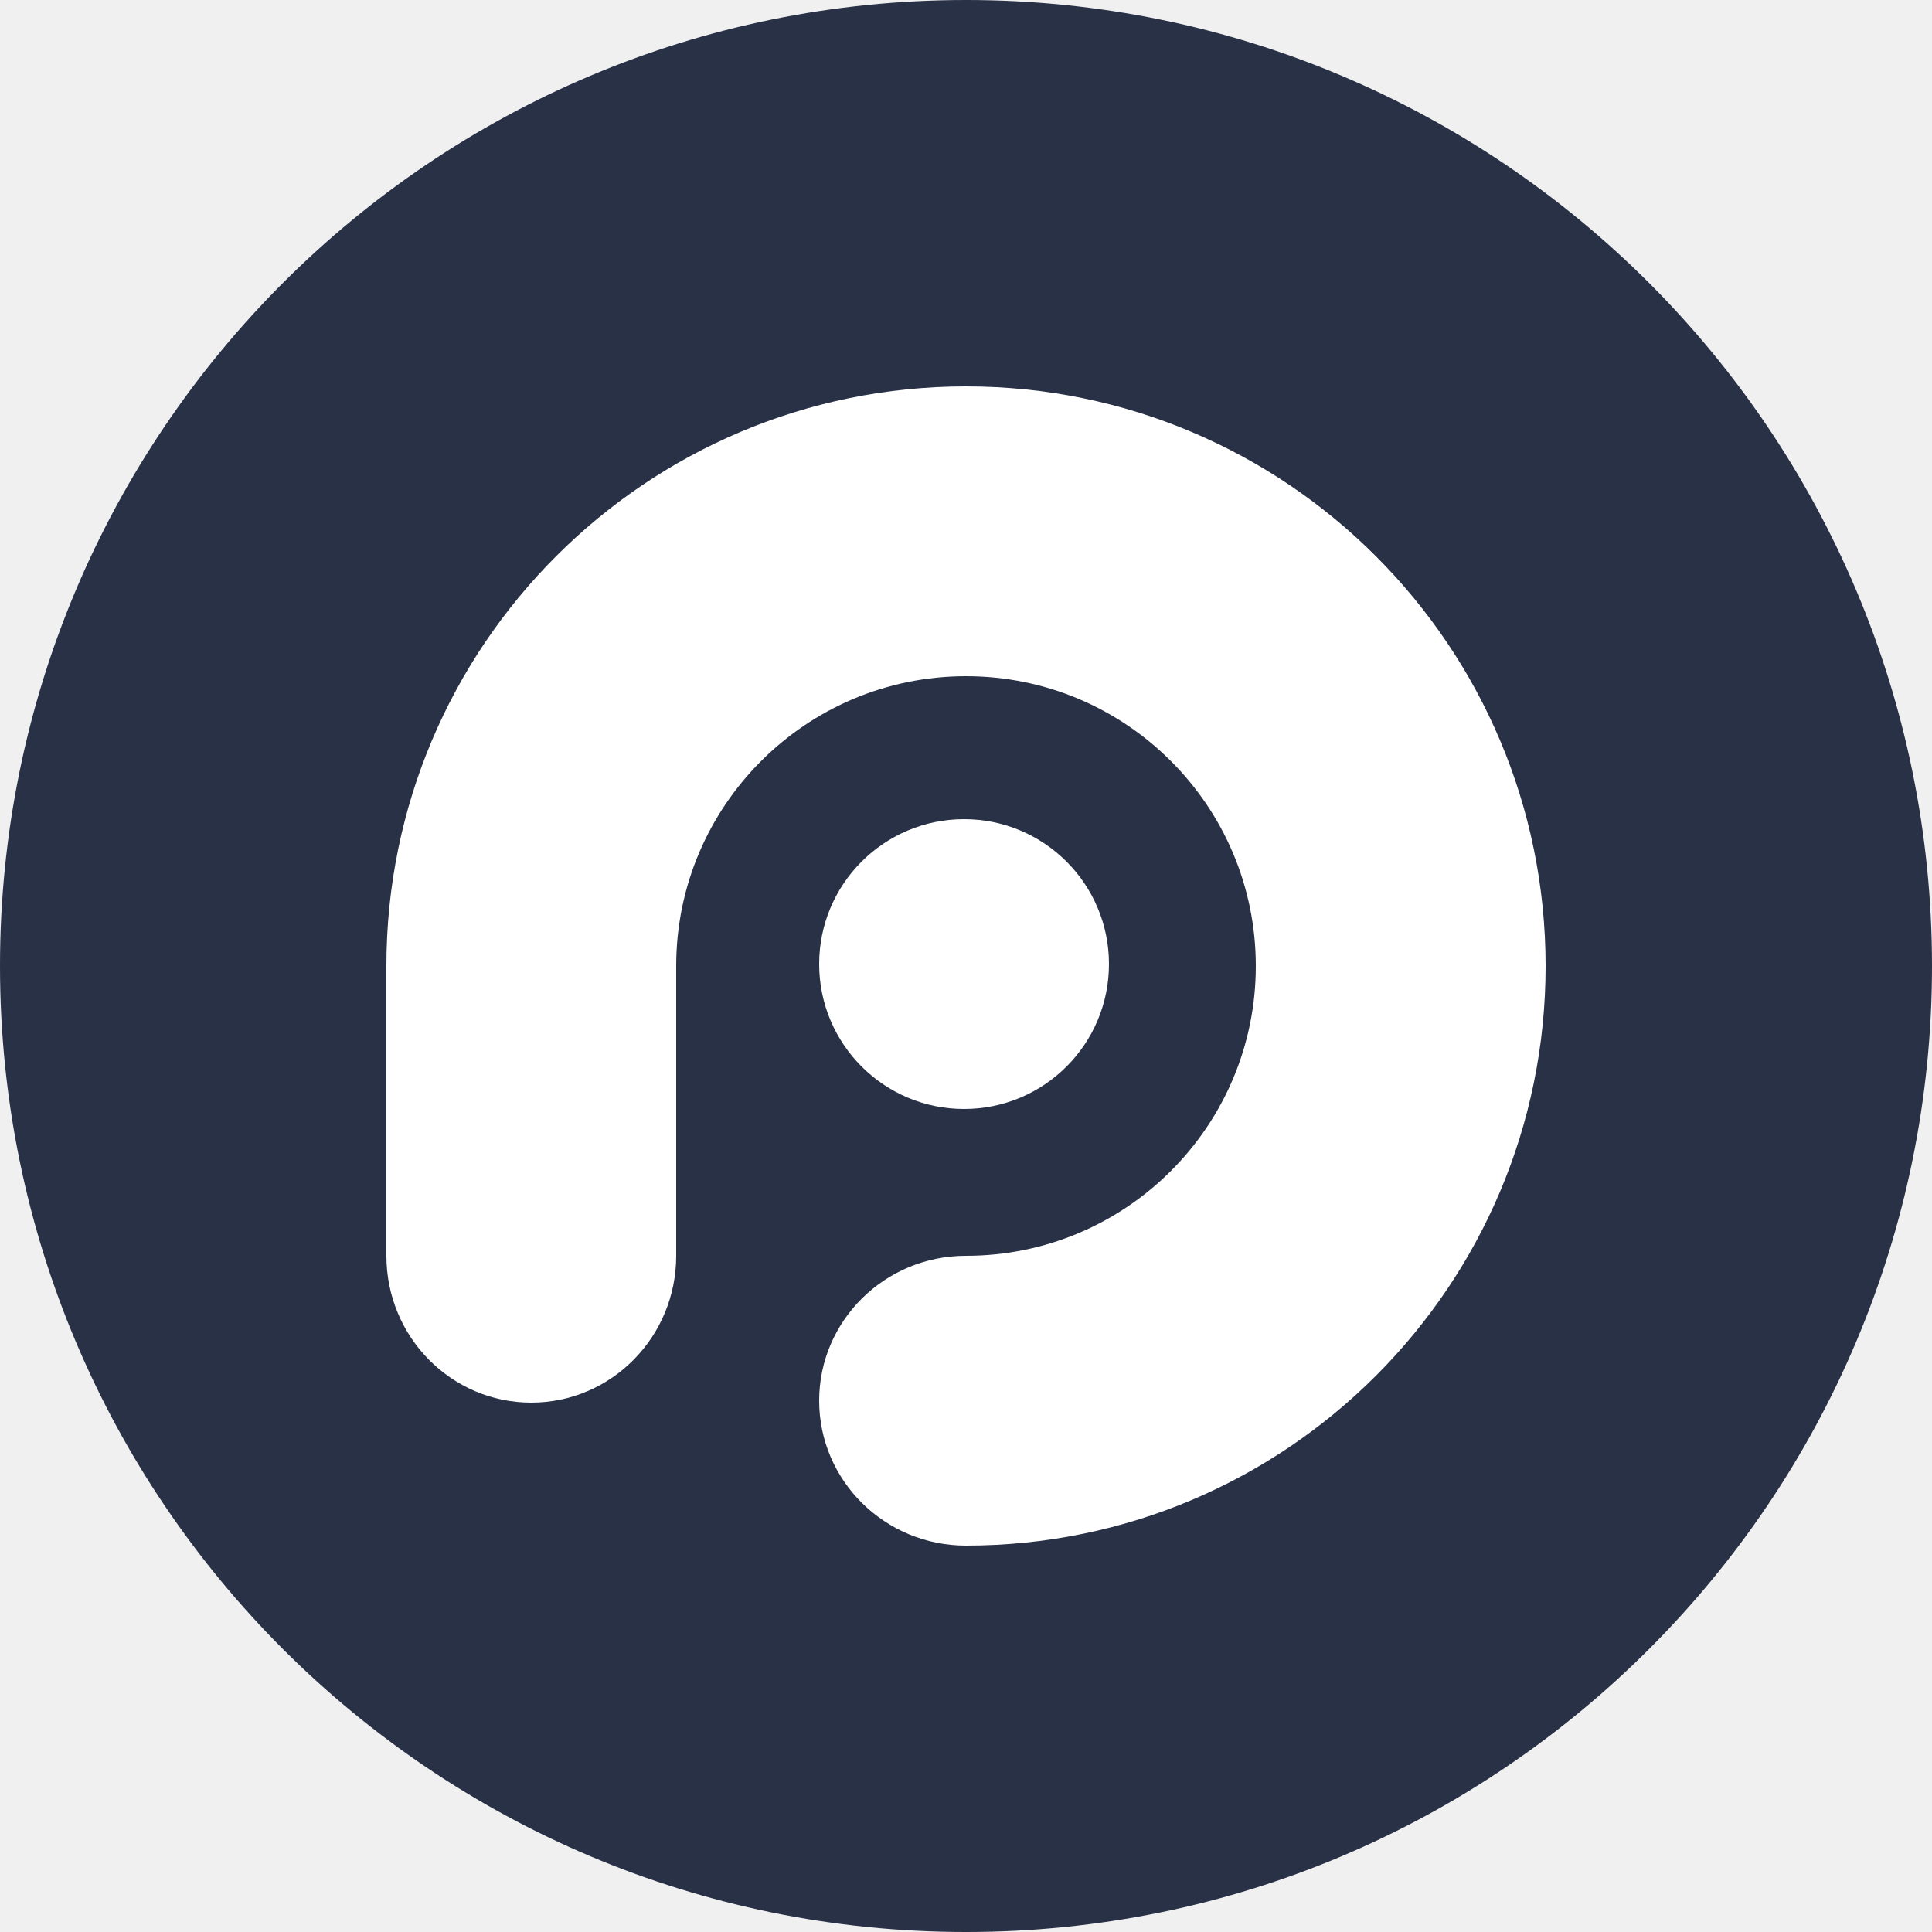
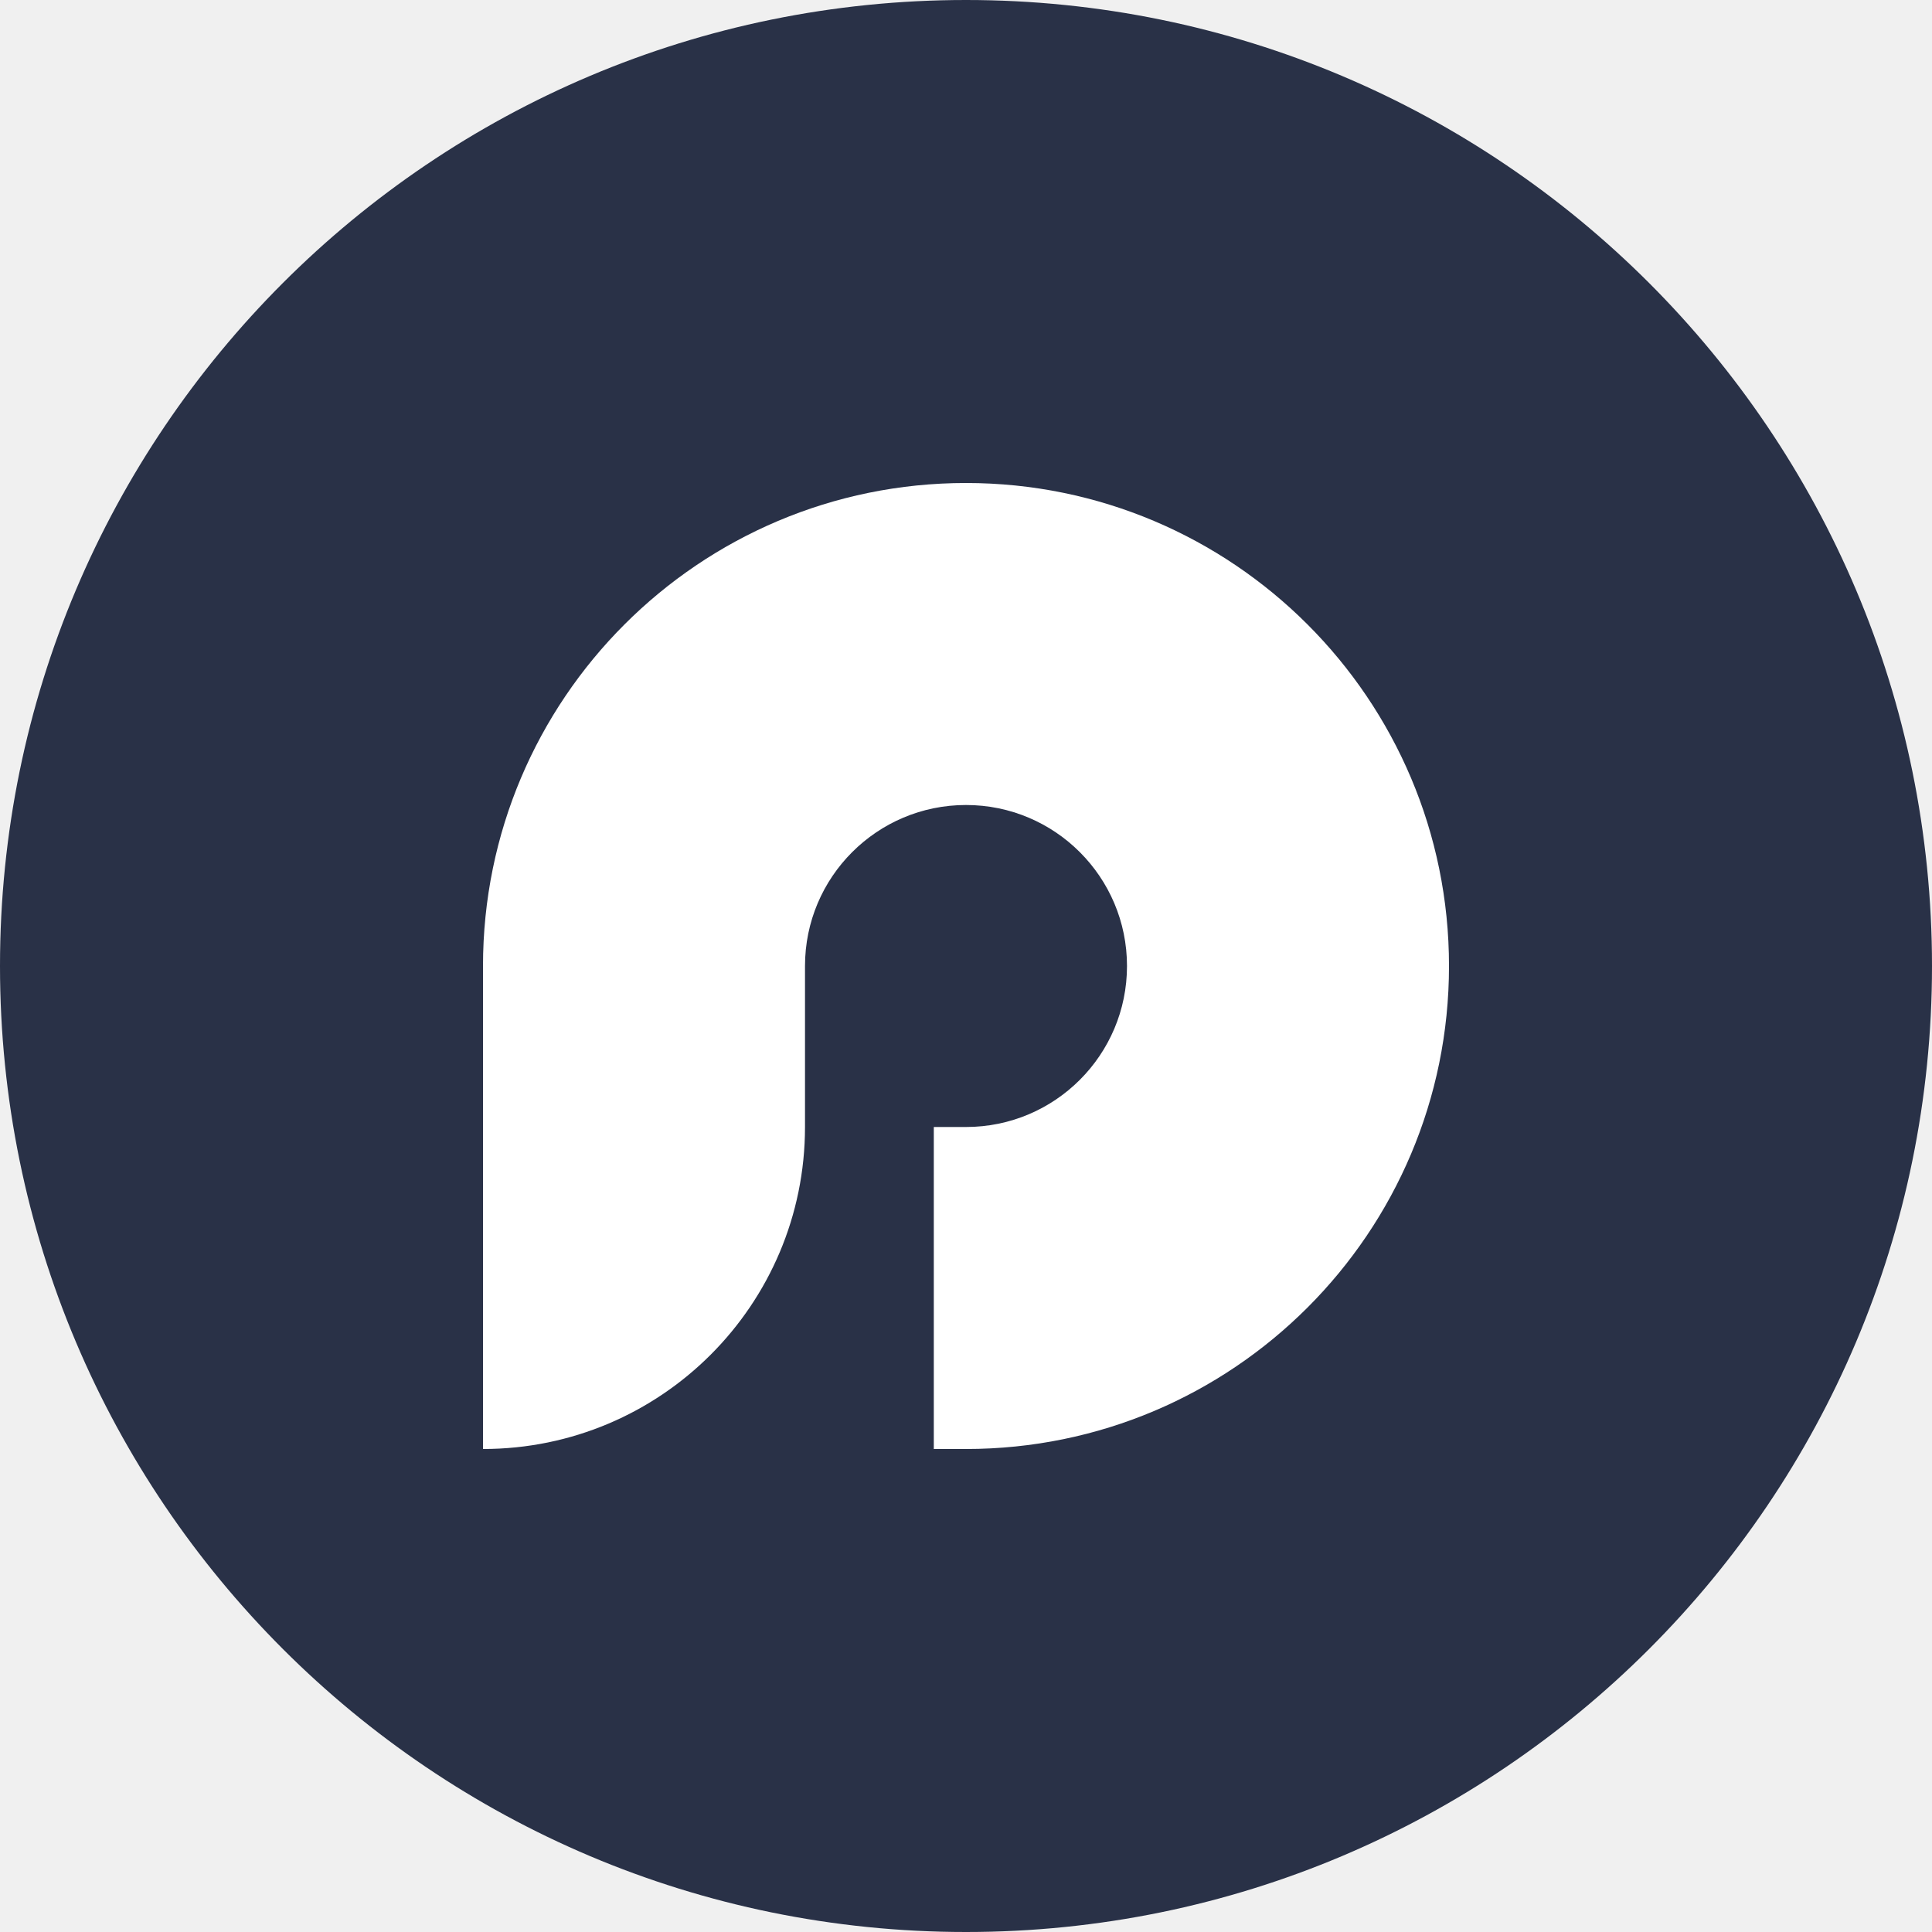
- <svg xmlns="http://www.w3.org/2000/svg" width="500" height="500" viewBox="0 0 500 500" fill="none">
-   <circle cx="250" cy="250" r="250" fill="#293147" />
-   <path fill-rule="evenodd" clip-rule="evenodd" d="M250 400C332.843 400 400 332.843 400 250C400 167.157 332.843 100 250 100C167.157 100 100 167.157 100 250V325C100 345.987 116.789 363 137.5 363C158.211 363 175 345.987 175 325V250C175 208.579 208.579 175 250 175C291.421 175 325 208.579 325 250C325 291.421 291.421 325 250 325C229.013 325 212 341.789 212 362.5C212 383.211 229.013 400 250 400ZM249.5 287C270.211 287 287 270.211 287 249.5C287 228.789 270.211 212 249.5 212C228.789 212 212 228.789 212 249.5C212 270.211 228.789 287 249.5 287Z" fill="white" />
+ <svg xmlns="http://www.w3.org/2000/svg" width="600" height="600" viewBox="0 0 600 600" fill="none">
+   <circle cx="300" cy="300" r="300" fill="#293147" />
+   <path fill-rule="evenodd" clip-rule="evenodd" d="M300 450C382.843 450 450 382.843 450 300C450 217.157 382.843 150 300 150C217.157 150 150 217.157 150 300V350V450C205.228 450 250 405.229 250 350V300C250 272.386 272.386 250 300 250C327.614 250 350 272.386 350 300C350 327.614 327.614 350 300 350H290V450H300Z" fill="white" />
</svg>
